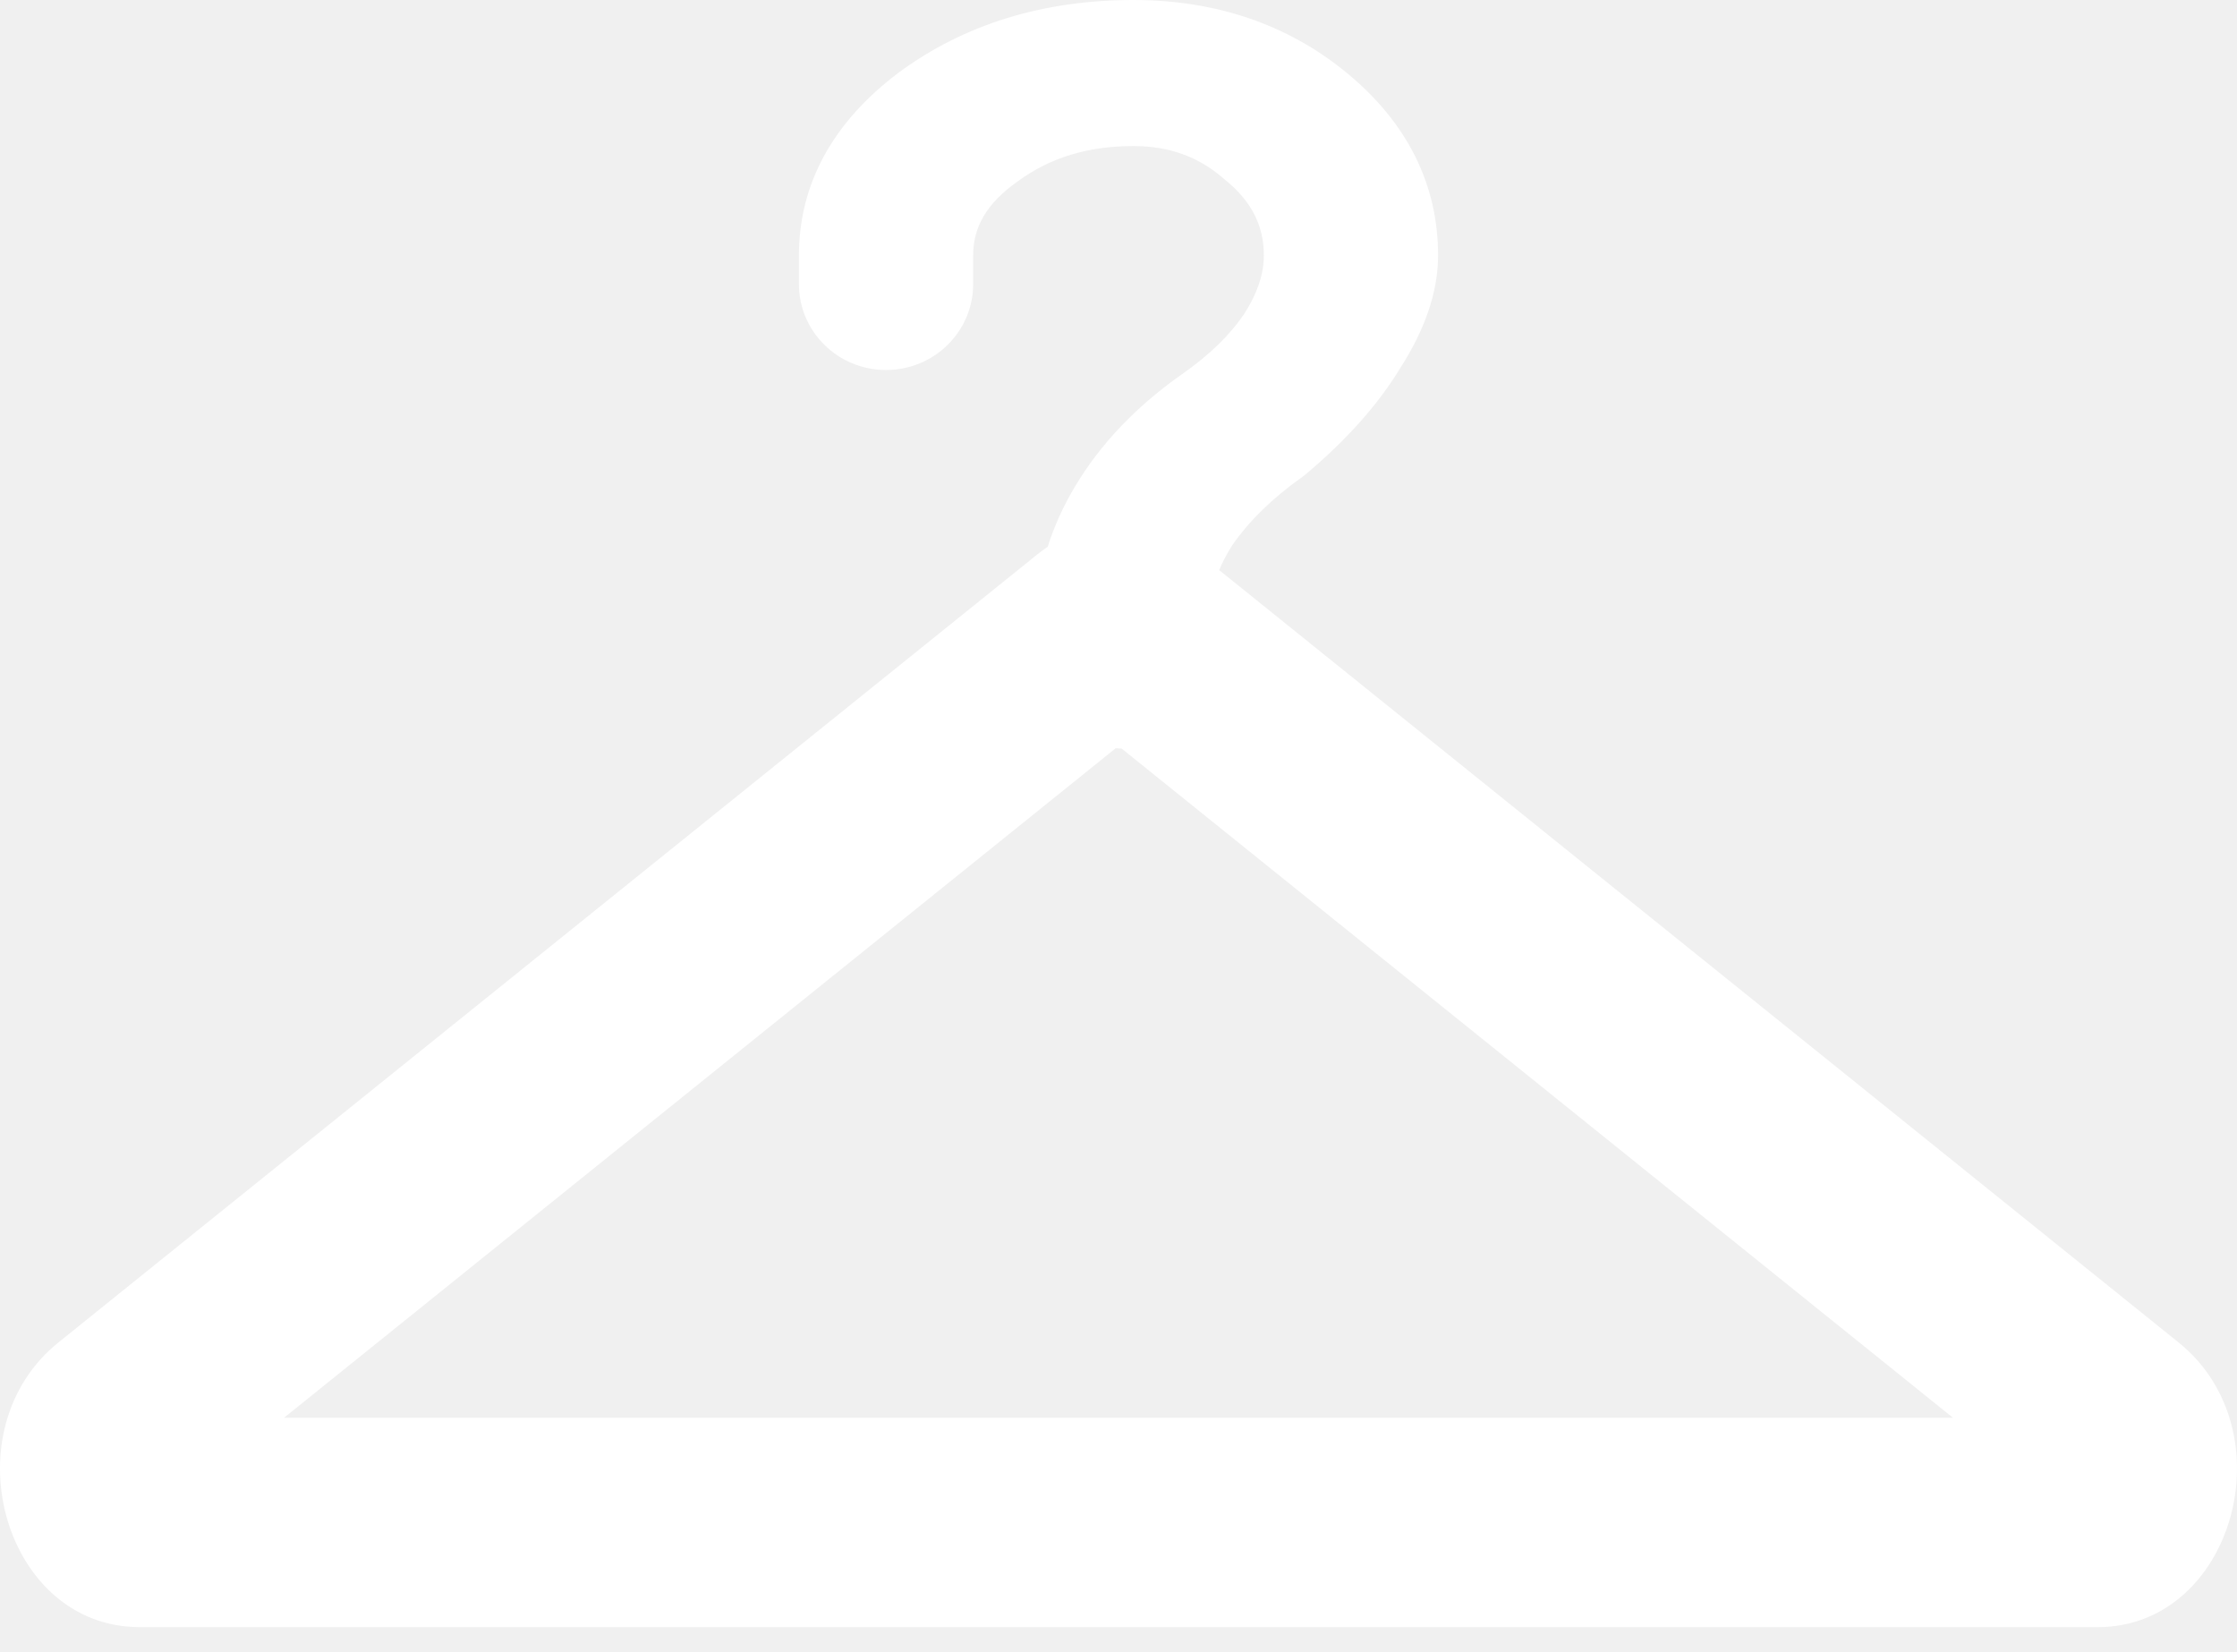
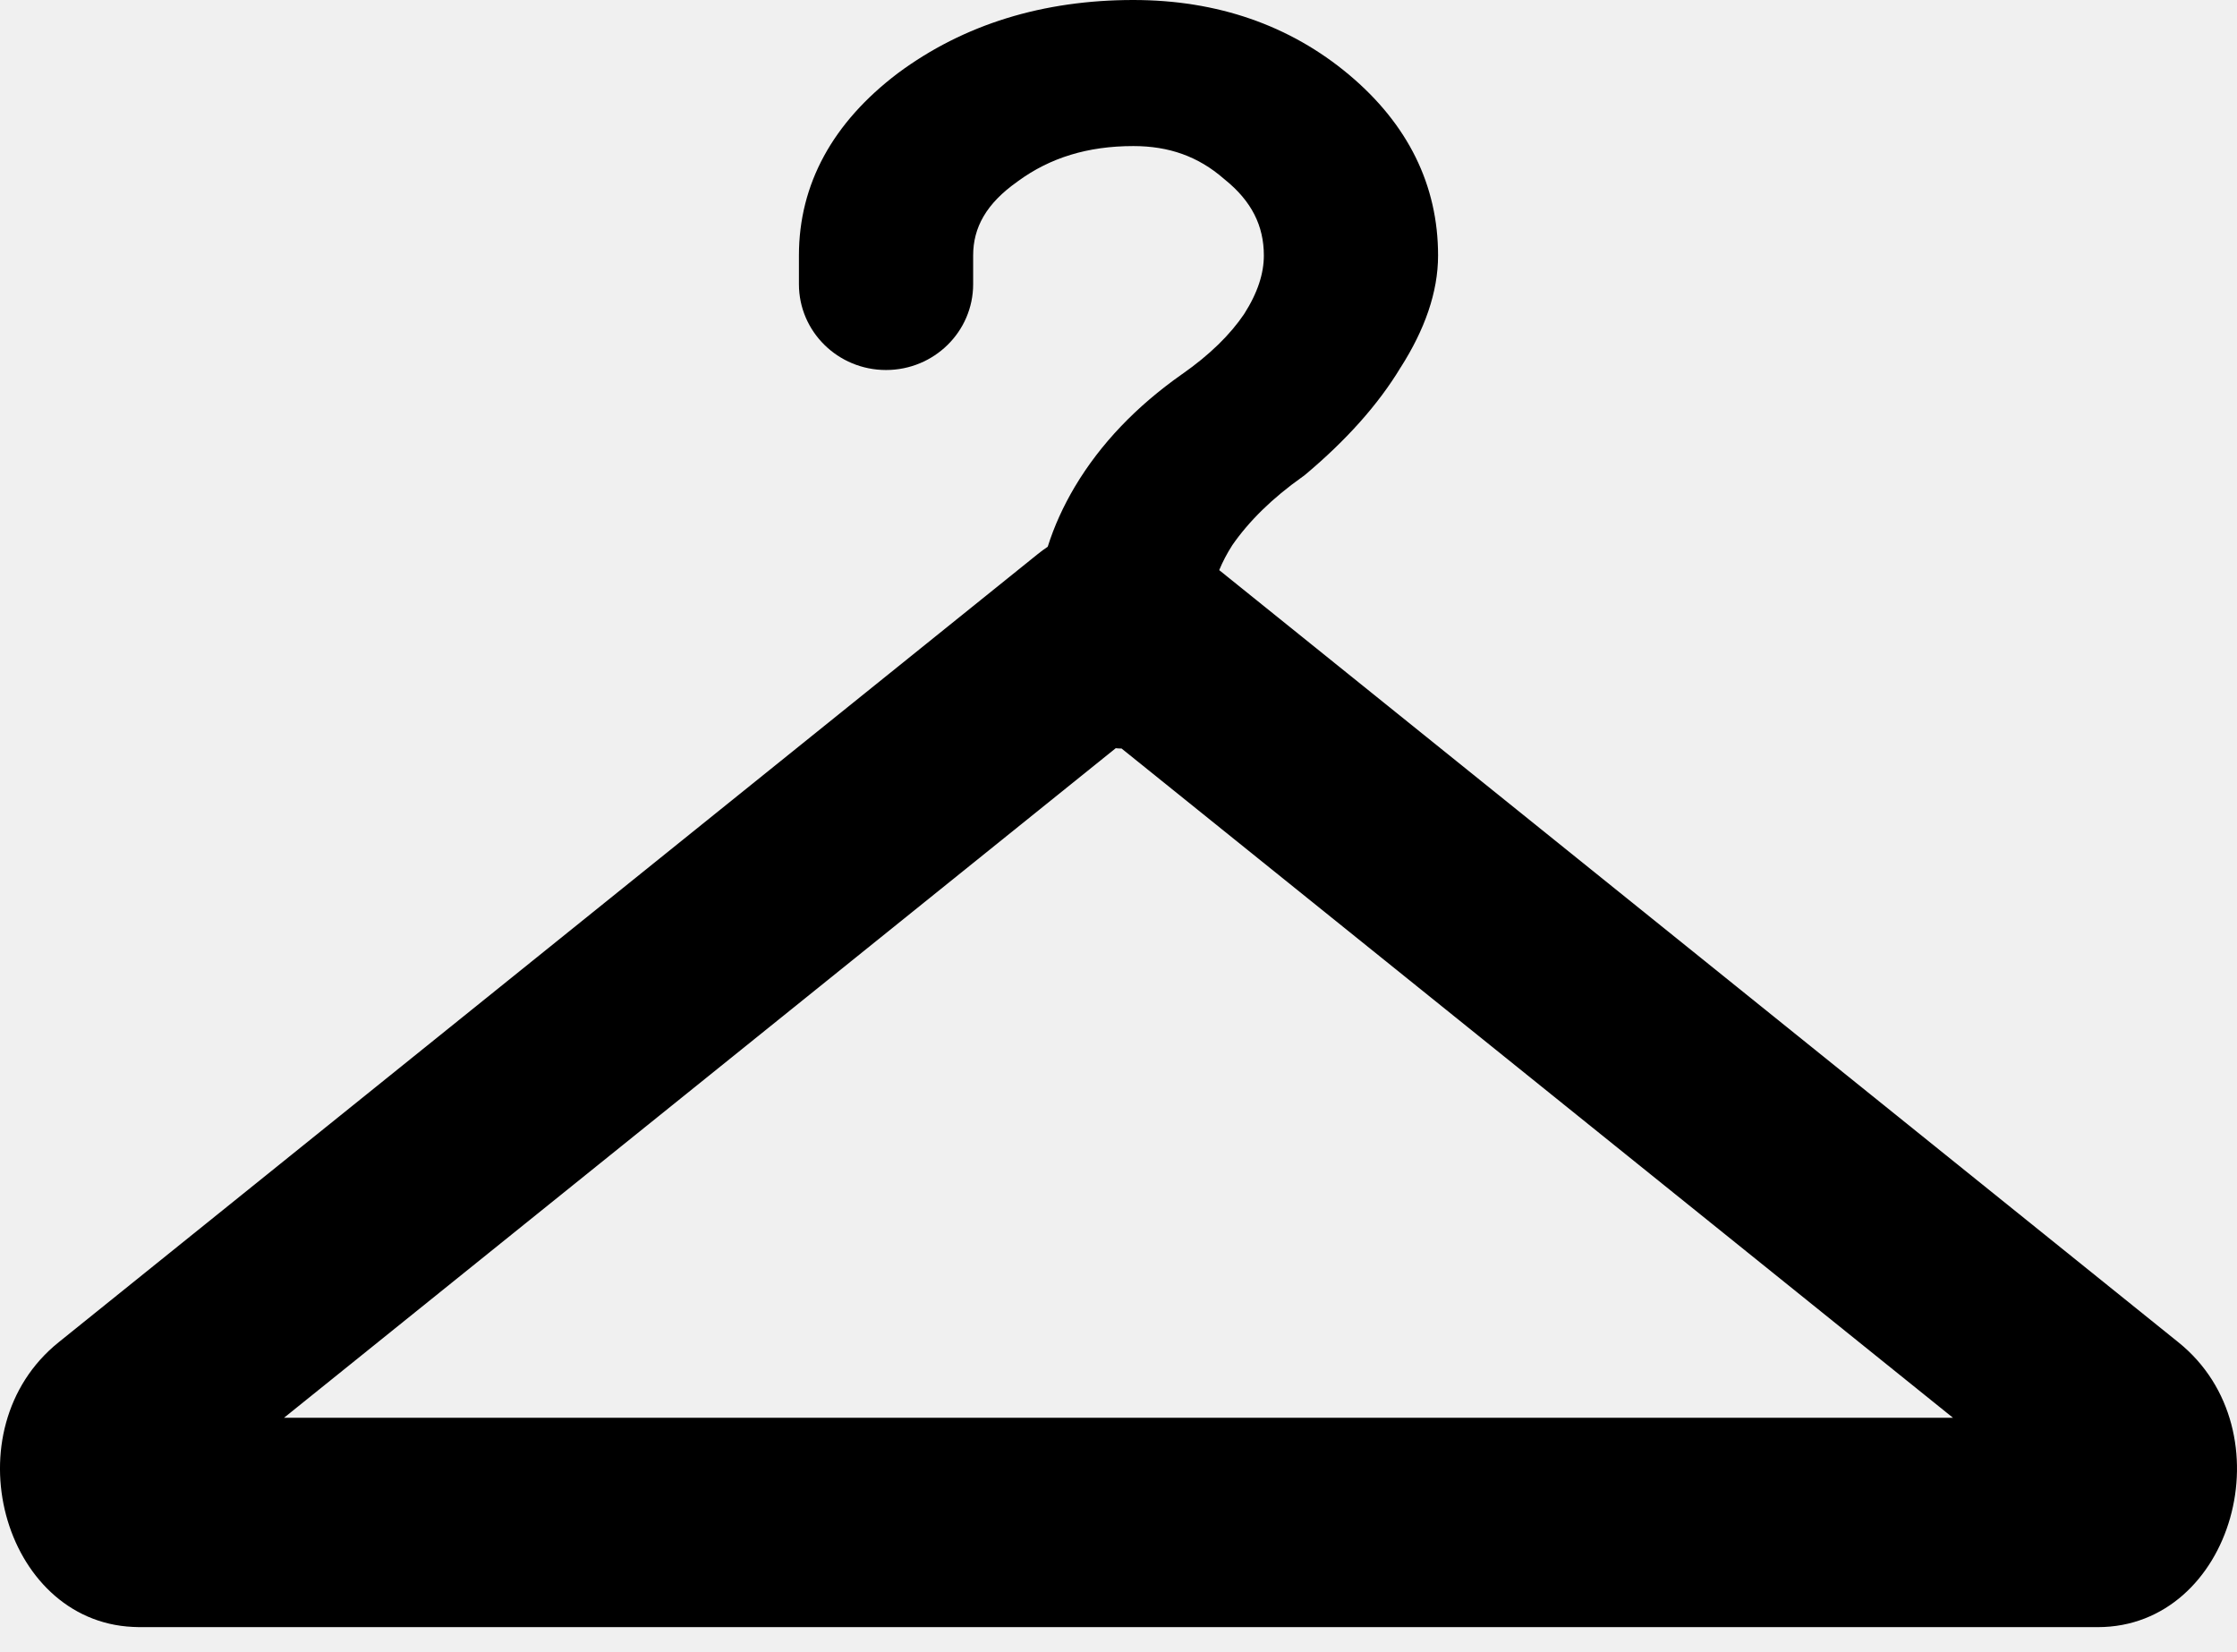
- <svg xmlns="http://www.w3.org/2000/svg" width="42" height="31" viewBox="0 0 42 31" fill="none">
-   <path d="M21.279 0C22.852 0 24.218 0.473 25.327 1.402C26.436 2.332 27 3.478 27 4.796C27 5.491 26.745 6.194 26.301 6.893H26.3C25.878 7.595 25.274 8.266 24.51 8.908L24.483 8.93L24.456 8.949C23.886 9.353 23.45 9.783 23.137 10.234C23.035 10.394 22.953 10.55 22.891 10.703L40.9 25.199C42.968 26.863 41.926 30.545 39.387 30.546H2.613L2.495 30.542C0.042 30.43 -0.936 26.837 1.1 25.199L19.486 10.4C19.547 10.351 19.608 10.306 19.671 10.264C19.792 9.88 19.963 9.503 20.183 9.133C20.662 8.331 21.335 7.628 22.189 7.027C22.19 7.026 22.191 7.026 22.192 7.025C22.193 7.025 22.193 7.024 22.194 7.024C22.716 6.659 23.097 6.281 23.357 5.898C23.618 5.491 23.729 5.127 23.729 4.796C23.729 4.235 23.496 3.775 23 3.374L22.988 3.364L22.976 3.354C22.498 2.938 21.949 2.742 21.279 2.742C20.419 2.742 19.713 2.963 19.116 3.399L19.11 3.403L19.103 3.409C18.517 3.821 18.271 4.272 18.271 4.796V5.335C18.271 6.225 17.538 6.946 16.635 6.946C15.732 6.946 15 6.225 15 5.335V4.796C15 3.453 15.638 2.299 16.854 1.377L16.862 1.371C18.098 0.455 19.587 0 21.279 0ZM5.332 26.616H36.668L21.058 14.052C21.021 14.052 20.985 14.05 20.948 14.046L5.332 26.616Z" fill="white" />
+ <svg xmlns="http://www.w3.org/2000/svg" width="42" height="31" viewBox="0 0 42 31" fill="currentColor">
+   <path d="M21.279 0C22.852 0 24.218 0.473 25.327 1.402C26.436 2.332 27 3.478 27 4.796C27 5.491 26.745 6.194 26.301 6.893H26.3C25.878 7.595 25.274 8.266 24.51 8.908L24.483 8.93L24.456 8.949C23.886 9.353 23.45 9.783 23.137 10.234C23.035 10.394 22.953 10.55 22.891 10.703L40.9 25.199C42.968 26.863 41.926 30.545 39.387 30.546H2.613L2.495 30.542C0.042 30.43 -0.936 26.837 1.1 25.199L19.486 10.4C19.547 10.351 19.608 10.306 19.671 10.264C19.792 9.88 19.963 9.503 20.183 9.133C20.662 8.331 21.335 7.628 22.189 7.027C22.19 7.026 22.191 7.026 22.192 7.025C22.193 7.025 22.193 7.024 22.194 7.024C22.716 6.659 23.097 6.281 23.357 5.898C23.618 5.491 23.729 5.127 23.729 4.796C23.729 4.235 23.496 3.775 23 3.374L22.988 3.364L22.976 3.354C22.498 2.938 21.949 2.742 21.279 2.742C20.419 2.742 19.713 2.963 19.116 3.399L19.11 3.403L19.103 3.409C18.517 3.821 18.271 4.272 18.271 4.796V5.335C18.271 6.225 17.538 6.946 16.635 6.946C15.732 6.946 15 6.225 15 5.335V4.796C15 3.453 15.638 2.299 16.854 1.377L16.862 1.371C18.098 0.455 19.587 0 21.279 0ZM5.332 26.616H36.668L21.058 14.052C21.021 14.052 20.985 14.05 20.948 14.046L5.332 26.616Z" />
</svg>
